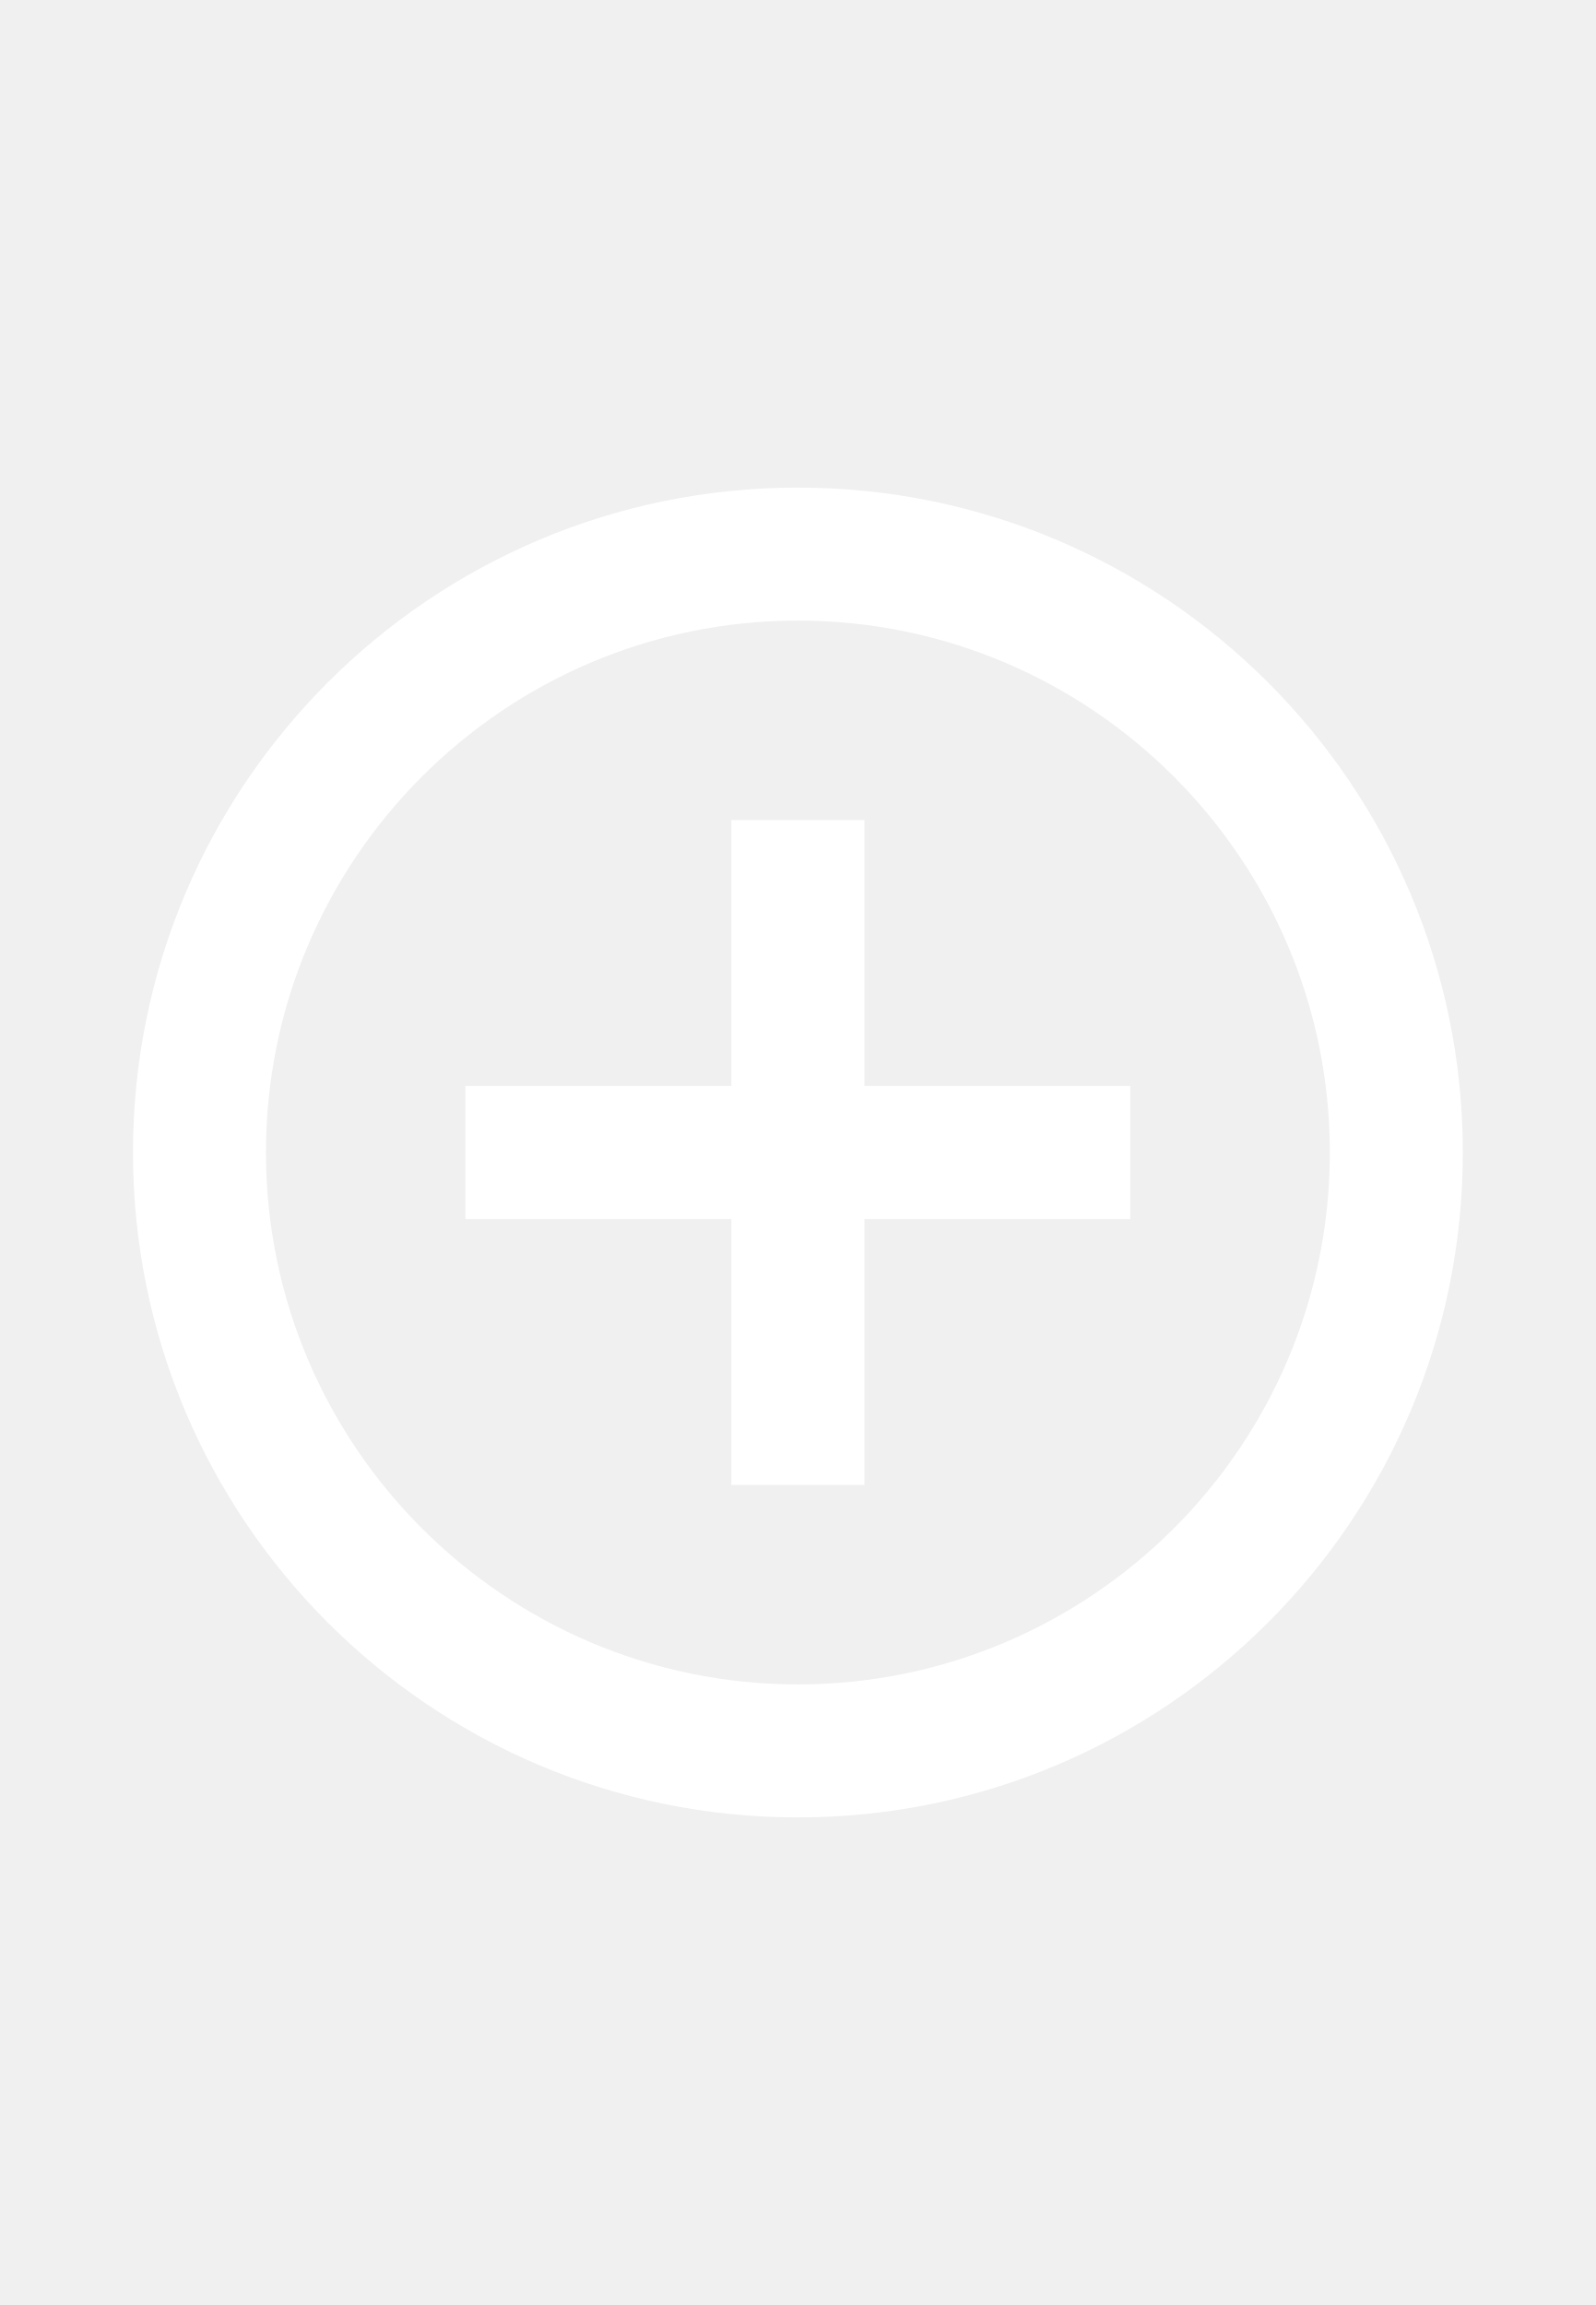
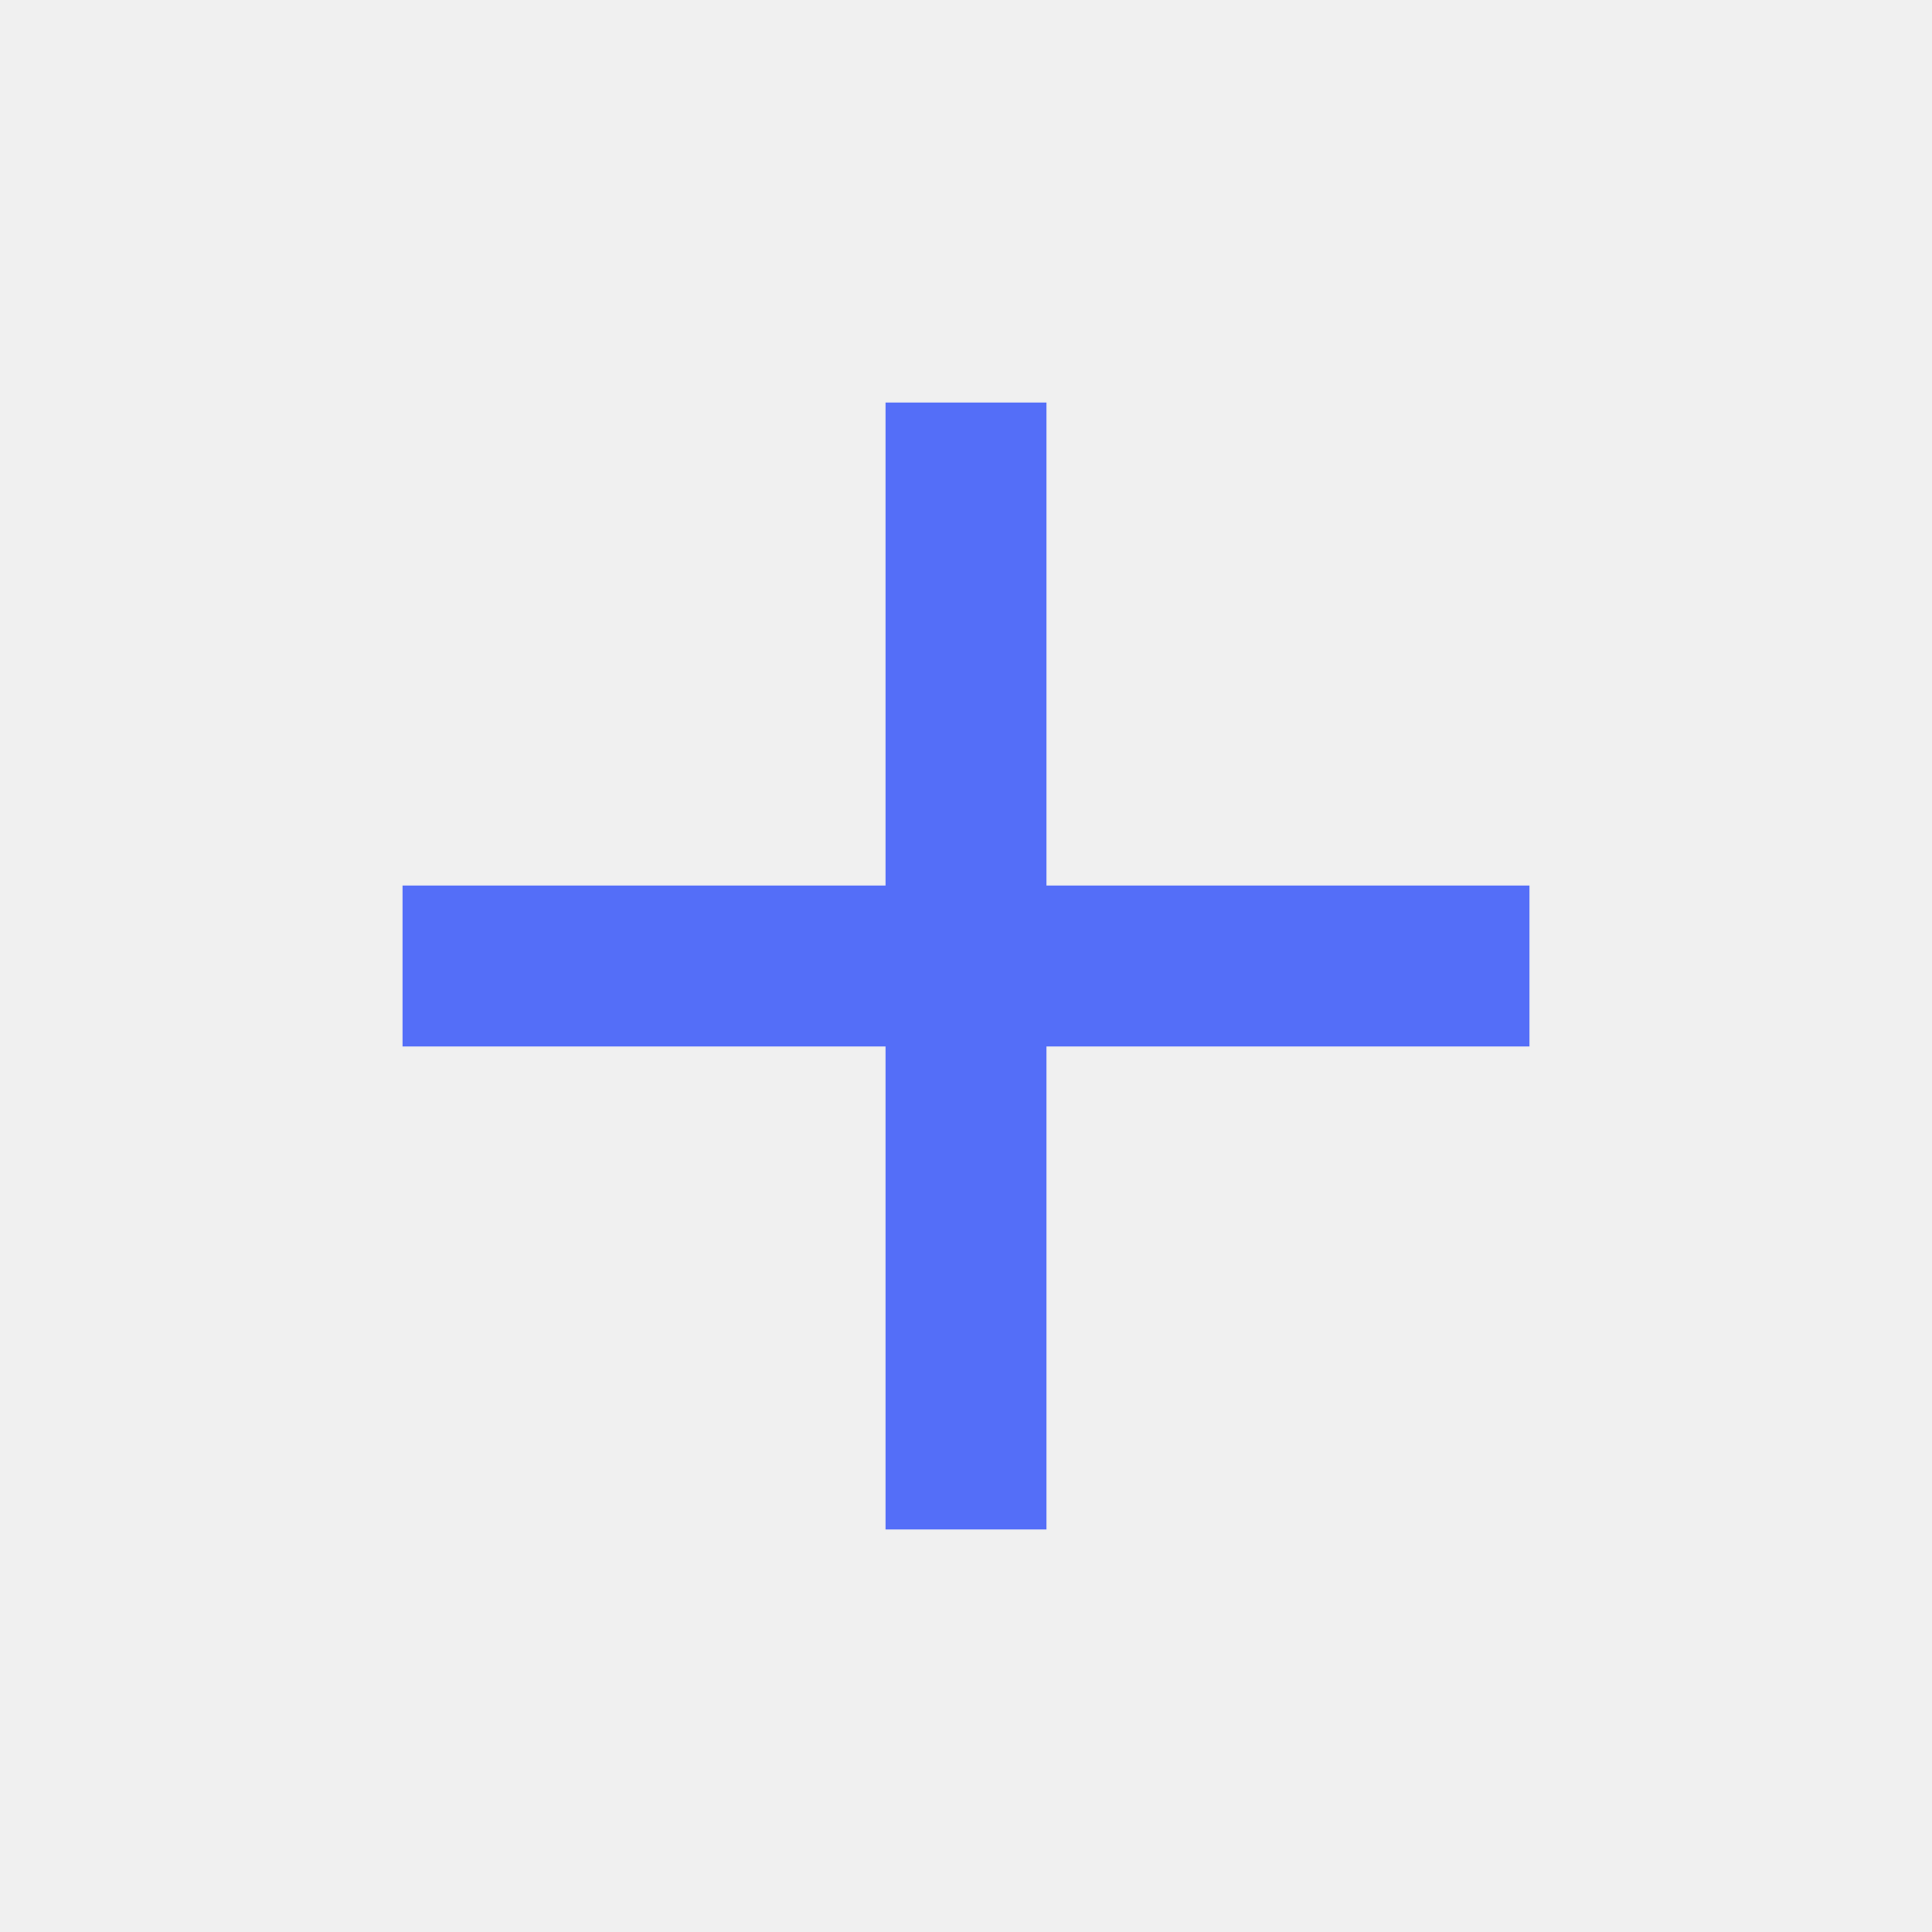
- <svg xmlns="http://www.w3.org/2000/svg" height="26px" viewBox="0 0 24 24" width="18px" fill="#FFFFFF">
-   <path d="M0 0h24v24H0z" fill="none" />
-   <path d="M13 7h-2v4H7v2h4v4h2v-4h4v-2h-4V7zm-1-5C6.48 2 2 6.48 2 12s4.48 10 10 10 10-4.48 10-10S17.52 2 12 2zm0 18c-4.41 0-8-3.59-8-8s3.59-8 8-8 8 3.59 8 8-3.59 8-8 8z" />
+ <svg xmlns="http://www.w3.org/2000/svg" id="SvgjsSvg1001" width="288" height="288" version="1.1">
+   <defs id="SvgjsDefs1002" />
+   <g id="SvgjsG1008">
+     <svg width="288" height="288" viewBox="0 0 24 24">
+       <path fill="none" d="M0 0h24v24H0z" />
+       <path d="M19 13h-6v6h-2v-6H5v-2h6V5h2v6h6v2z" fill="#546ef8" class="color000 svgShape" />
+     </svg>
+   </g>
</svg>
